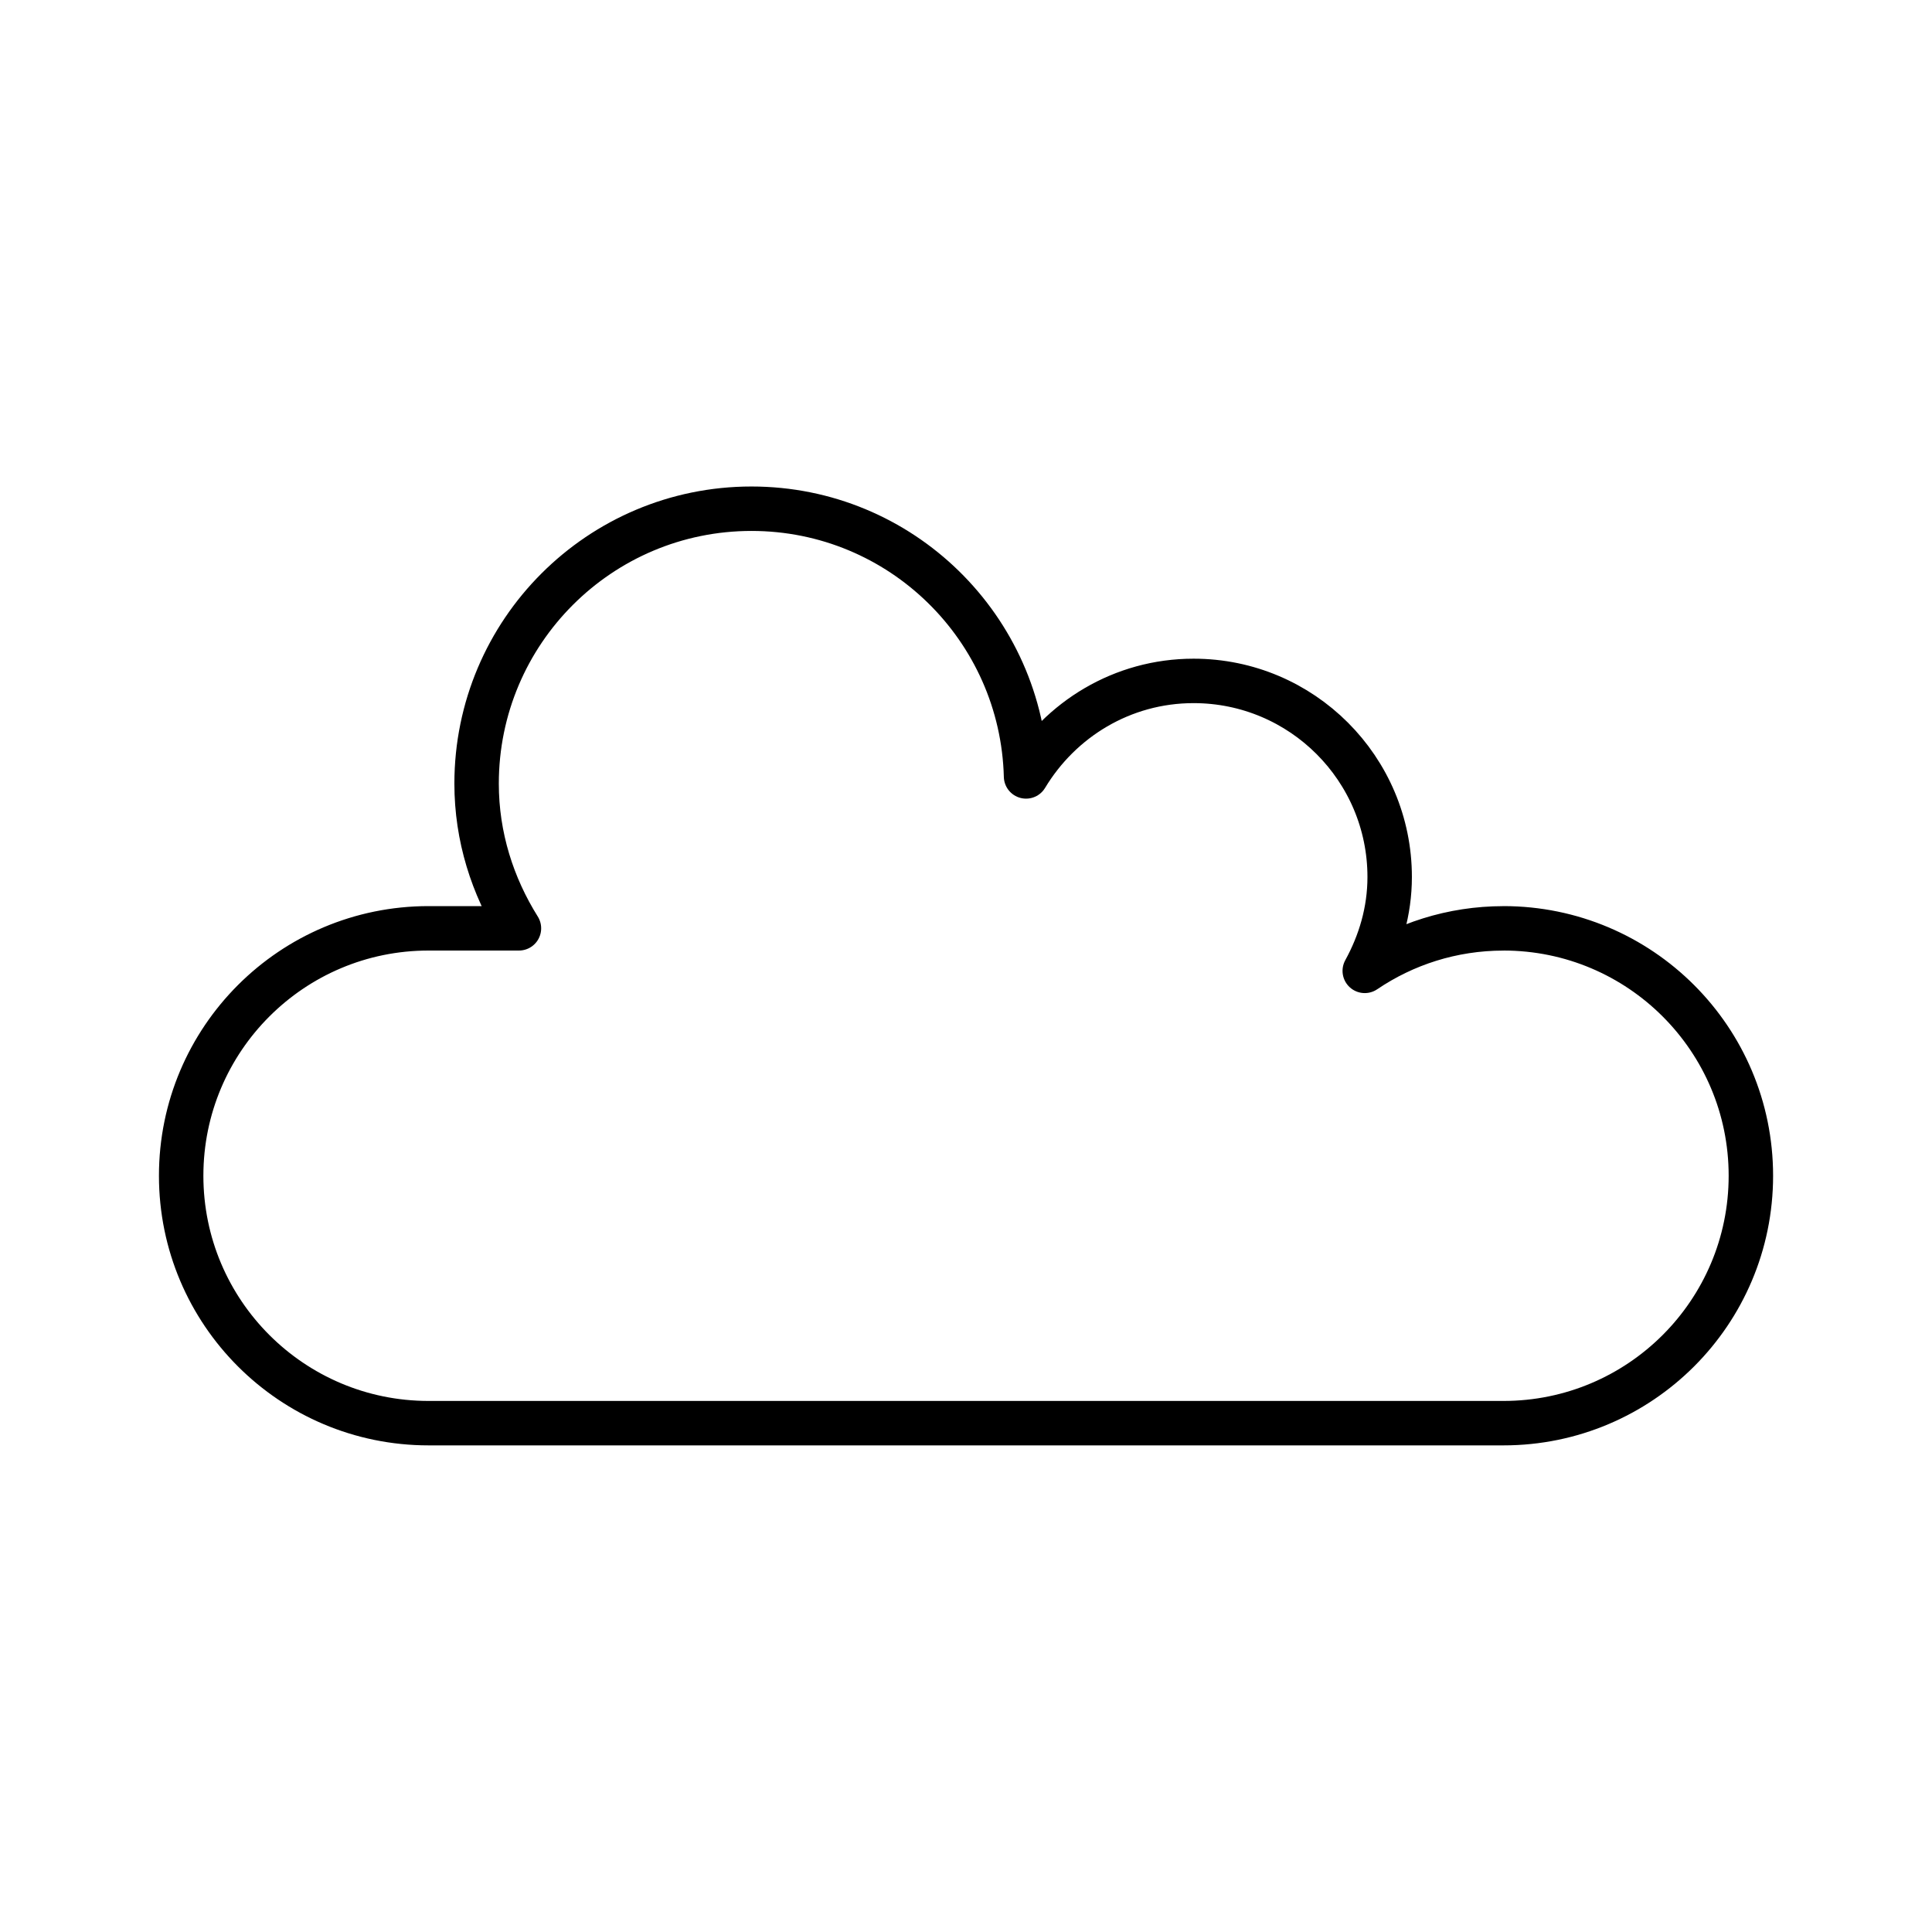
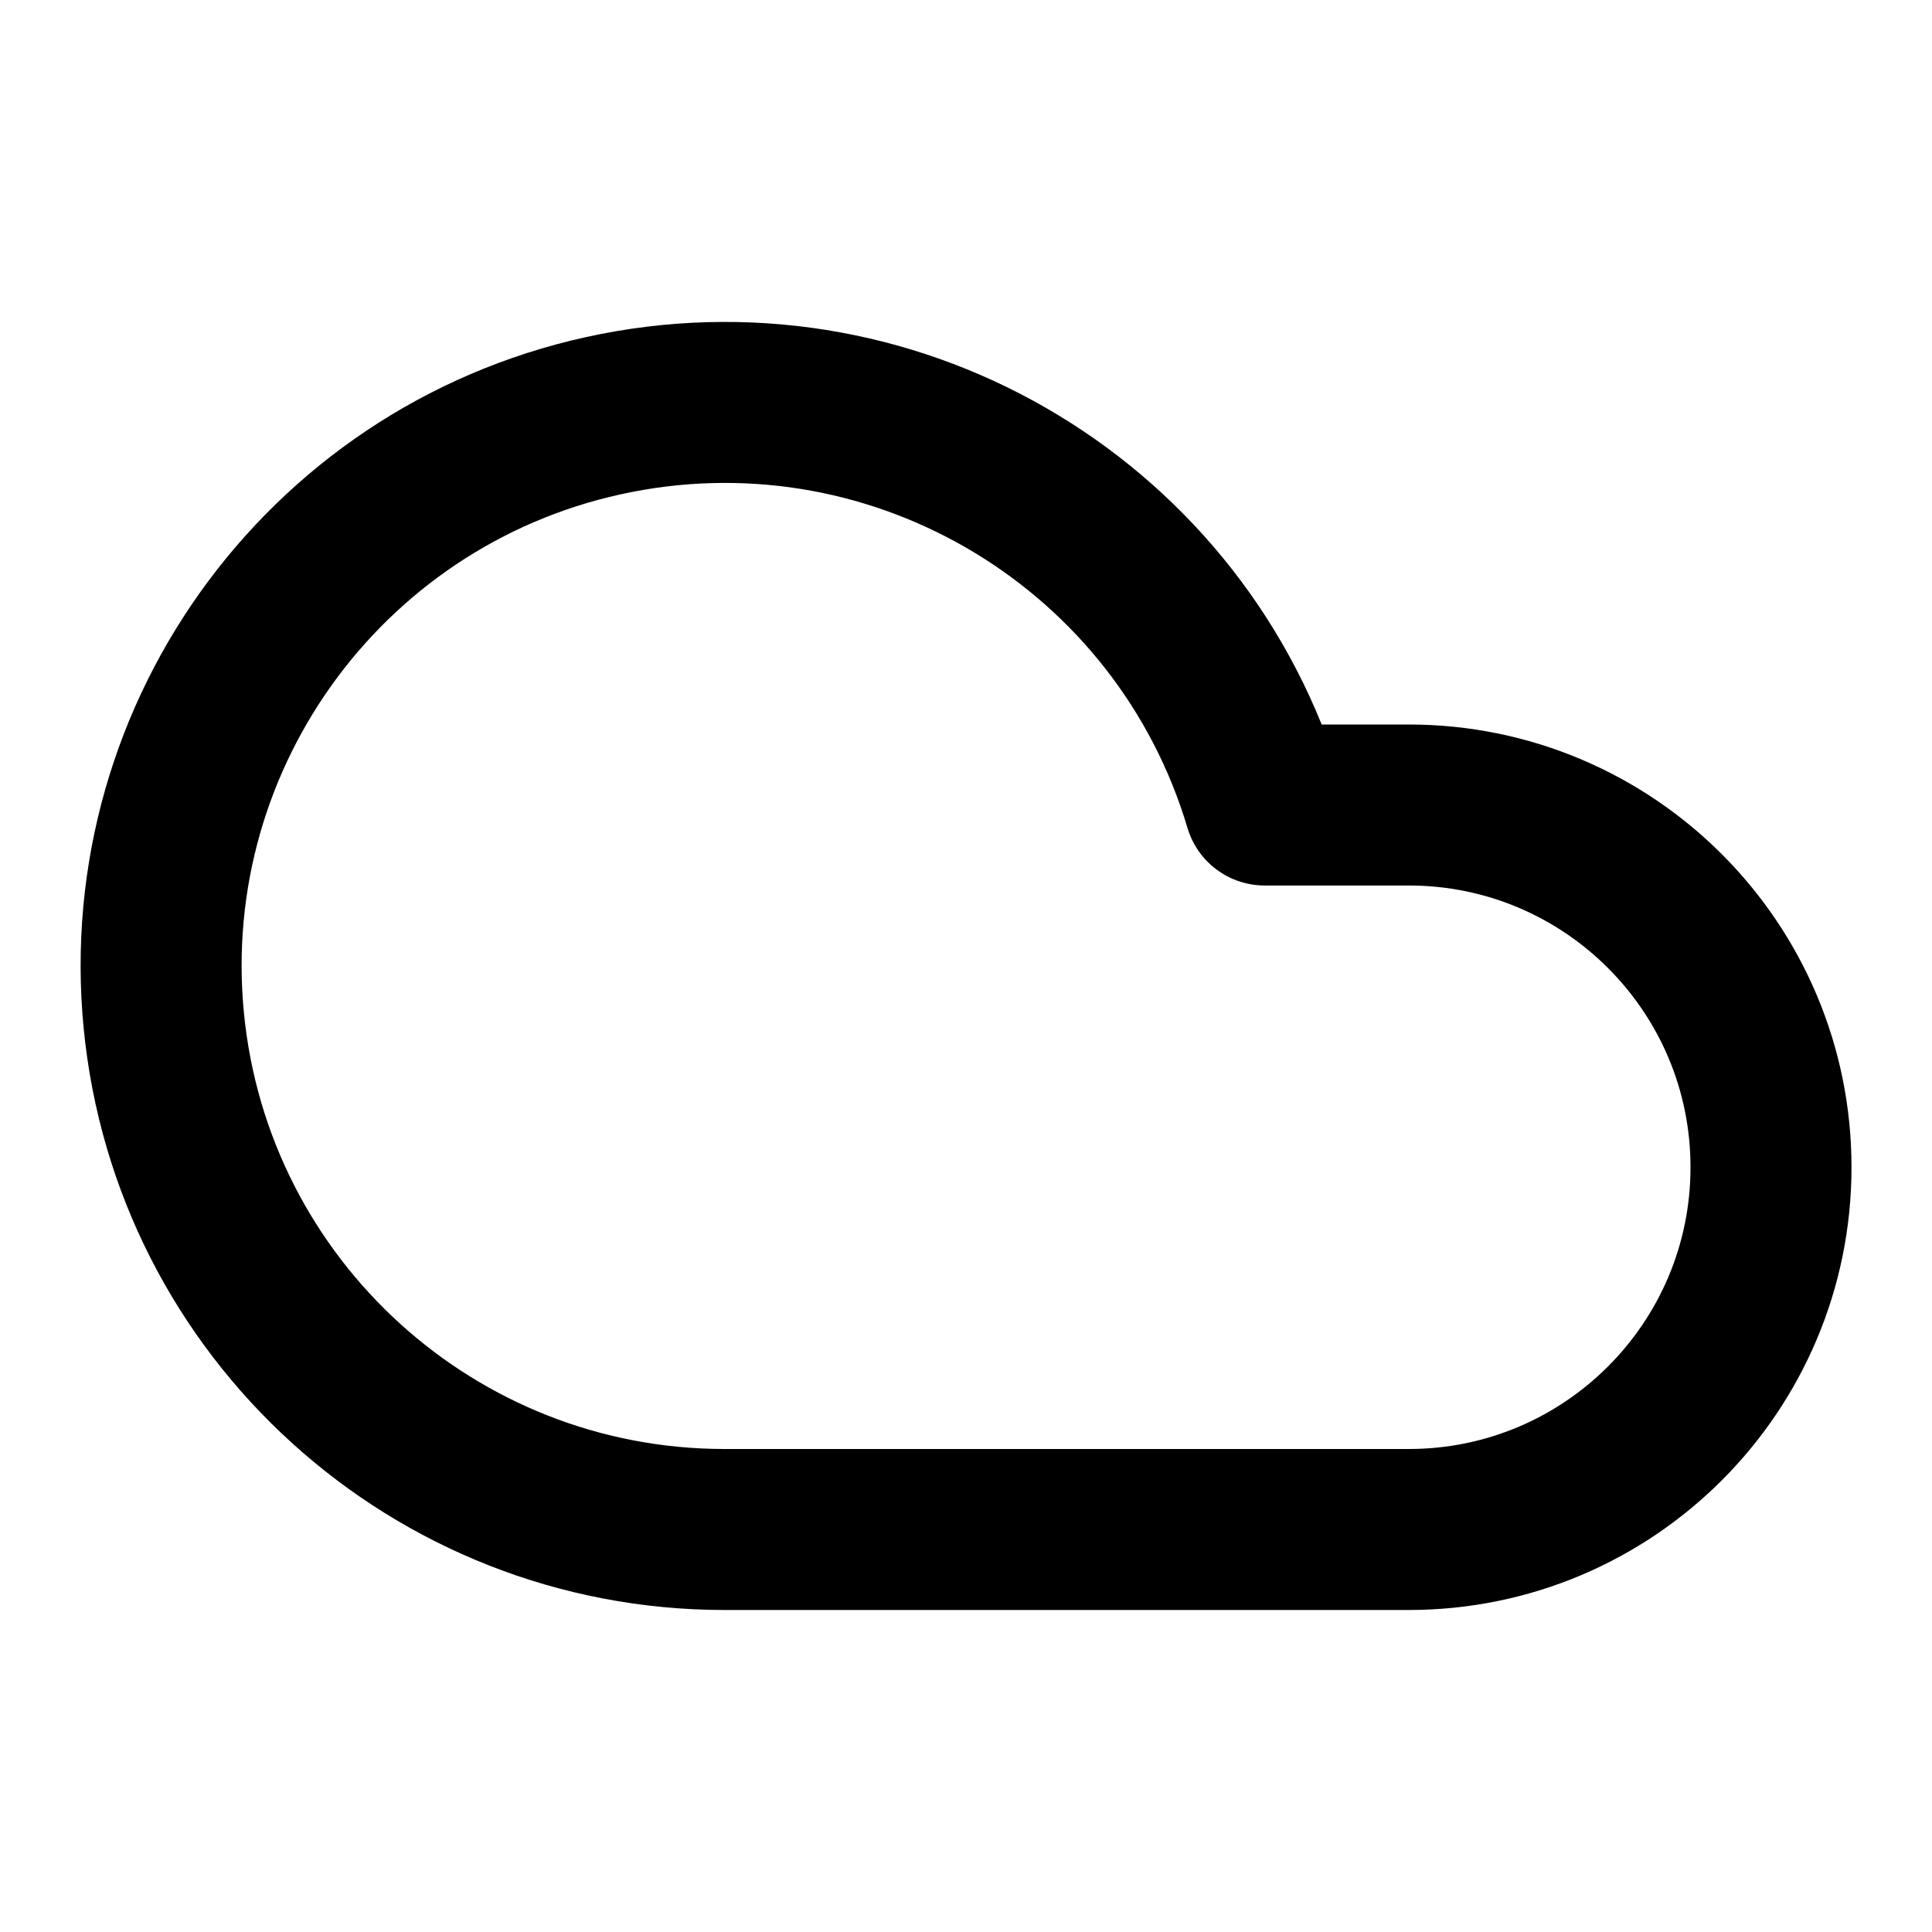
- <svg xmlns="http://www.w3.org/2000/svg" width="64px" height="64px" viewBox="0 0 48 48" id="a" fill="#000000" stroke="#000000" stroke-width="1.104">
-   <g id="SVGRepo_bgCarrier" stroke-width="0" />
-   <g id="SVGRepo_tracerCarrier" stroke-linecap="round" stroke-linejoin="round" />
-   <g id="SVGRepo_iconCarrier">
-     <defs>
-       <style>.b{fill:none;stroke:#000000;stroke-linecap:round;stroke-linejoin:round;}</style>
-     </defs>
-     <path class="b" d="m37.353,23.065c-1.277,0-2.463.39-3.446,1.056.382-.696.619-1.482.619-2.332,0-2.691-2.181-4.872-4.872-4.872-1.773,0-3.31.957-4.162,2.373-.096-3.688-3.109-6.651-6.821-6.651-3.772,0-6.83,3.058-6.83,6.83,0,1.325.397,2.548,1.052,3.595h-2.245c-3.395,0-6.147,2.752-6.147,6.147s2.752,6.147,6.147,6.147h26.705c3.395,0,6.147-2.752,6.147-6.147s-2.752-6.147-6.147-6.147Z" />
-   </g>
+ <svg xmlns="http://www.w3.org/2000/svg" width="24" height="24" viewBox="0 0 24 24" fill="none" stroke="currentColor" stroke-width="2" stroke-linecap="round" stroke-linejoin="round" class="lucide lucide-cloud-icon lucide-cloud">
+   <path d="M17.5 19H9a7 7 0 1 1 6.71-9h1.79a4.5 4.5 0 1 1 0 9Z" data--h-bstatus="0OBSERVED" />
</svg>
